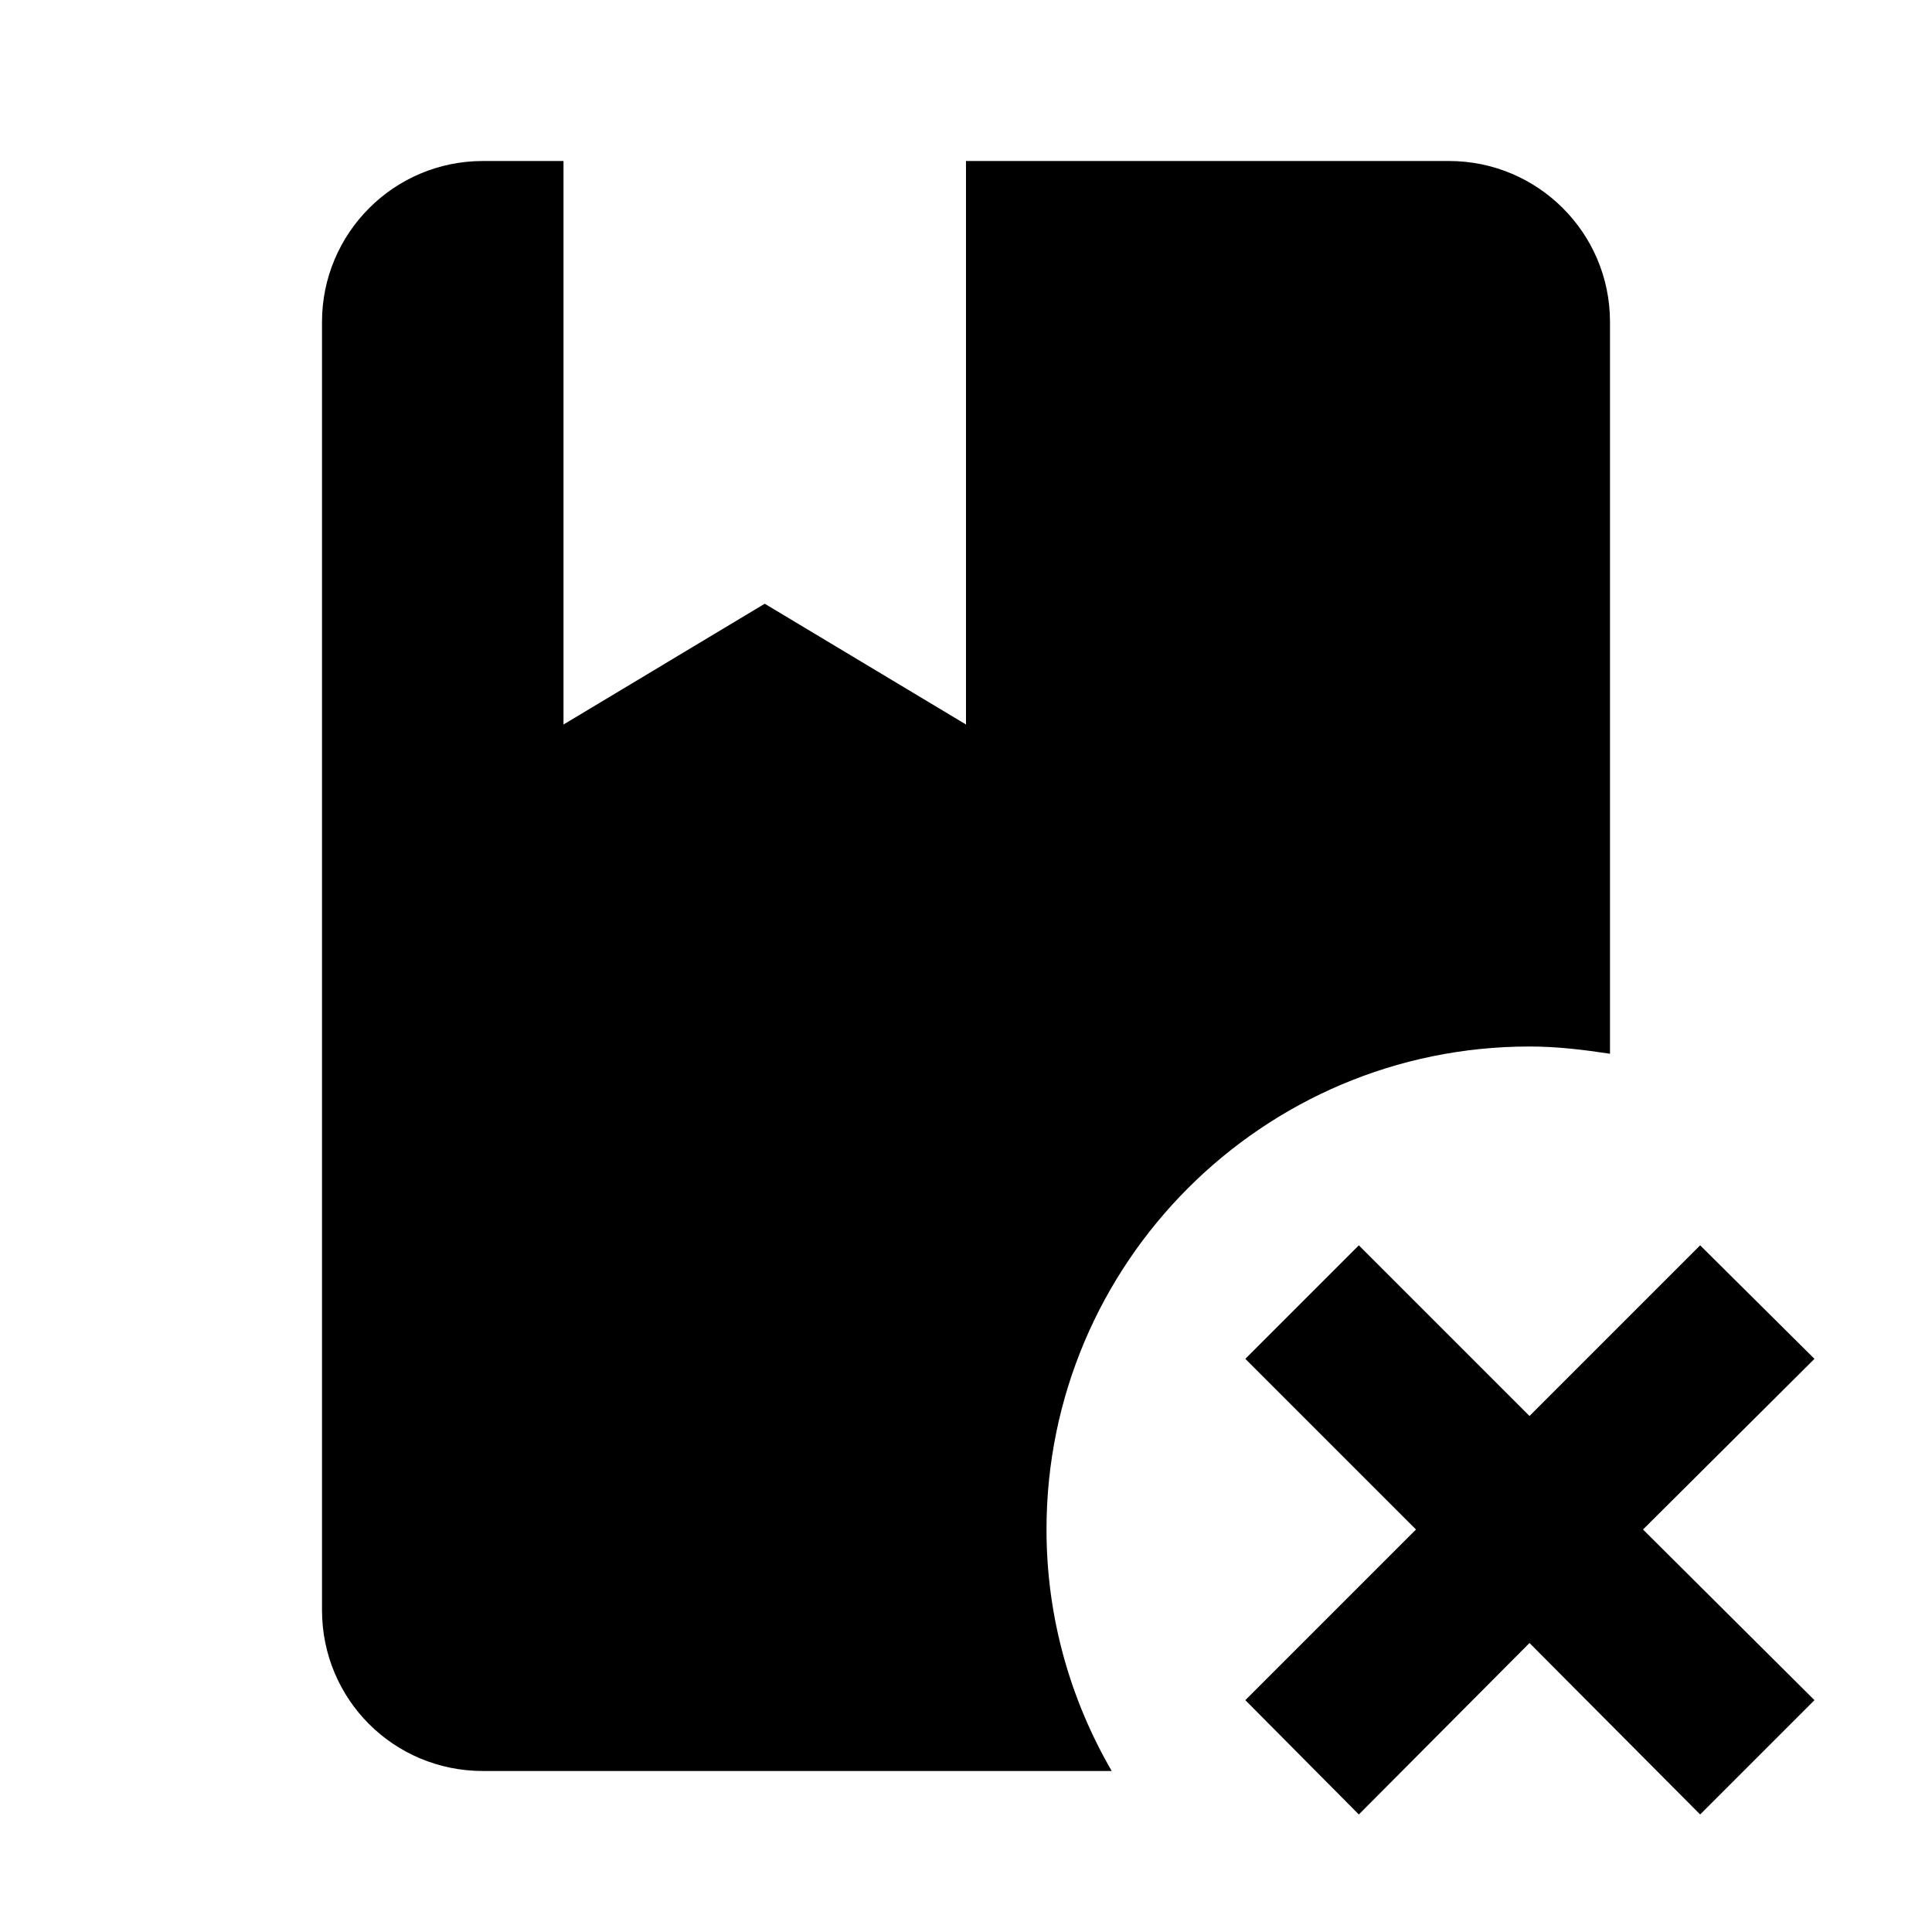
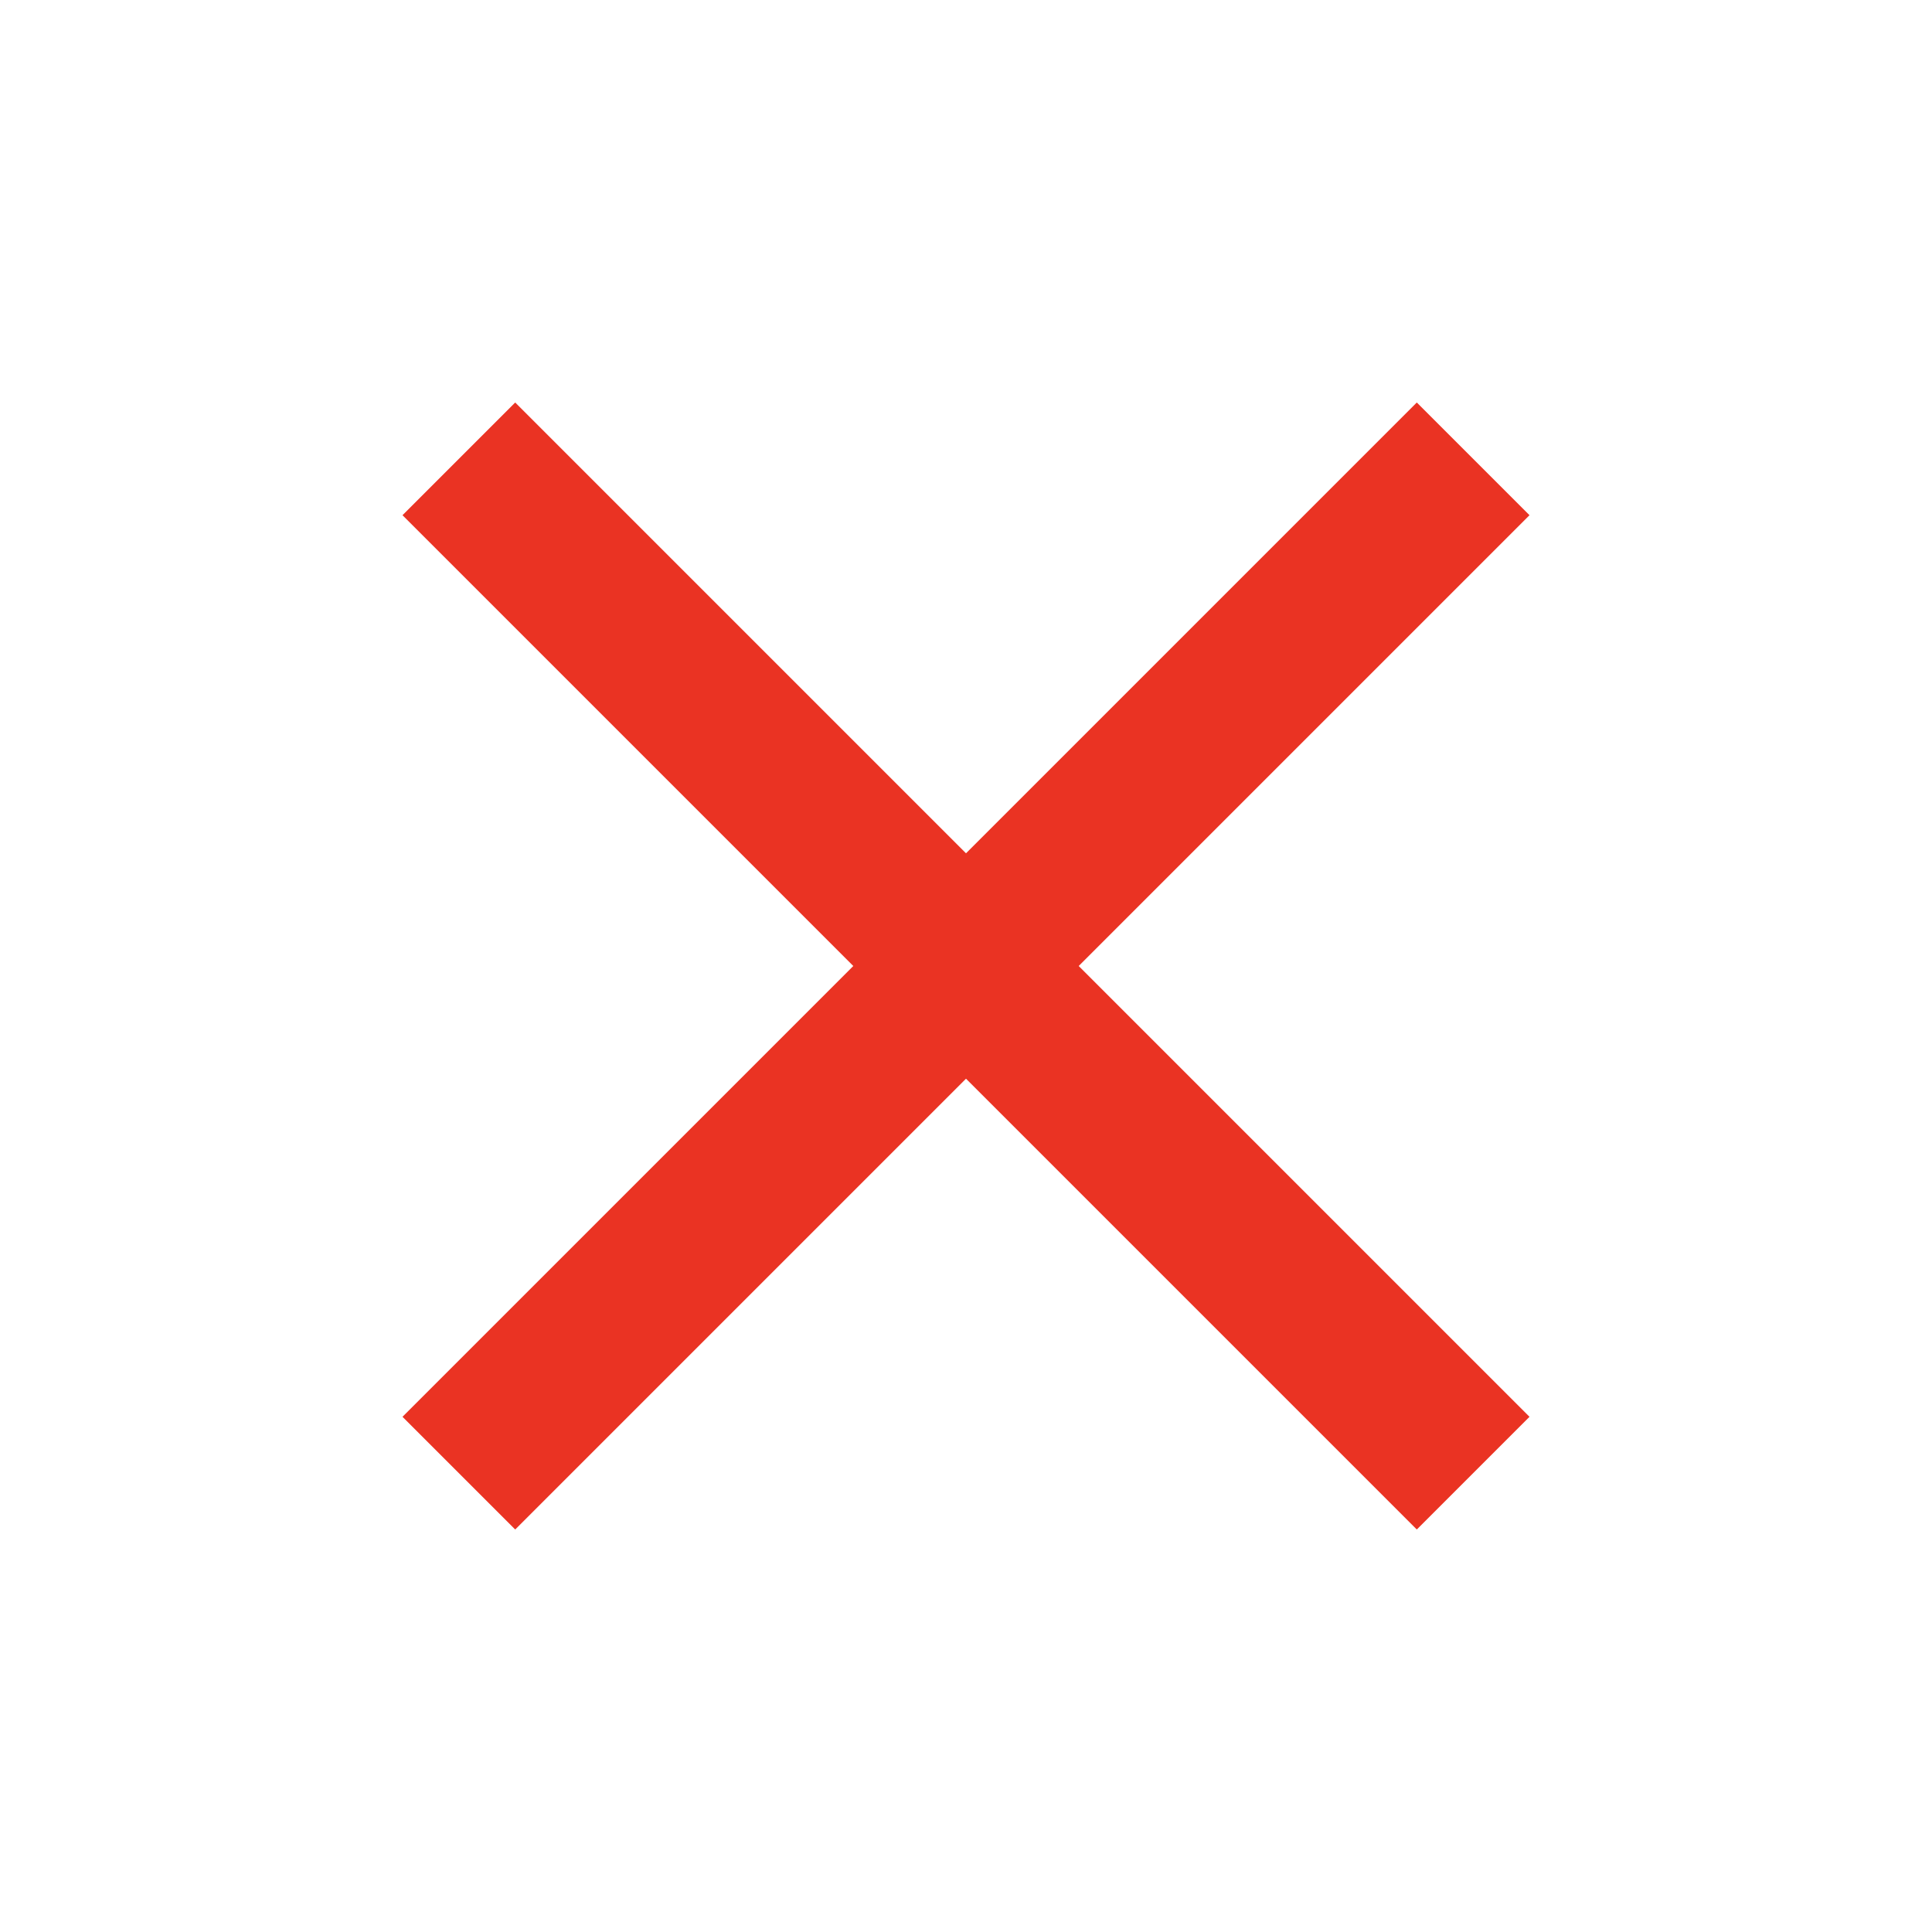
- <svg xmlns="http://www.w3.org/2000/svg" viewBox="0 0 24 24">
-   <path d="M13 19C13 20.1 13.3 21.12 13.81 22H6C4.89 22 4 21.11 4 20V4C4 2.9 4.89 2 6 2H7V9L9.5 7.5L12 9V2H18C19.1 2 20 2.89 20 4V13.09C19.67 13.04 19.34 13 19 13C15.69 13 13 15.69 13 19M22.54 16.88L21.12 15.47L19 17.59L16.88 15.47L15.47 16.88L17.59 19L15.47 21.12L16.88 22.54L19 20.41L21.12 22.54L22.54 21.12L20.41 19L22.54 16.88Z" />
+ <svg xmlns="http://www.w3.org/2000/svg" height="24px" viewBox="0 -960 960 960" width="24px" fill="#EA3323">
+   <path d="m256-200-56-56 224-224-224-224 56-56 224 224 224-224 56 56-224 224 224 224-56 56-224-224-224 224Z" />
</svg>
